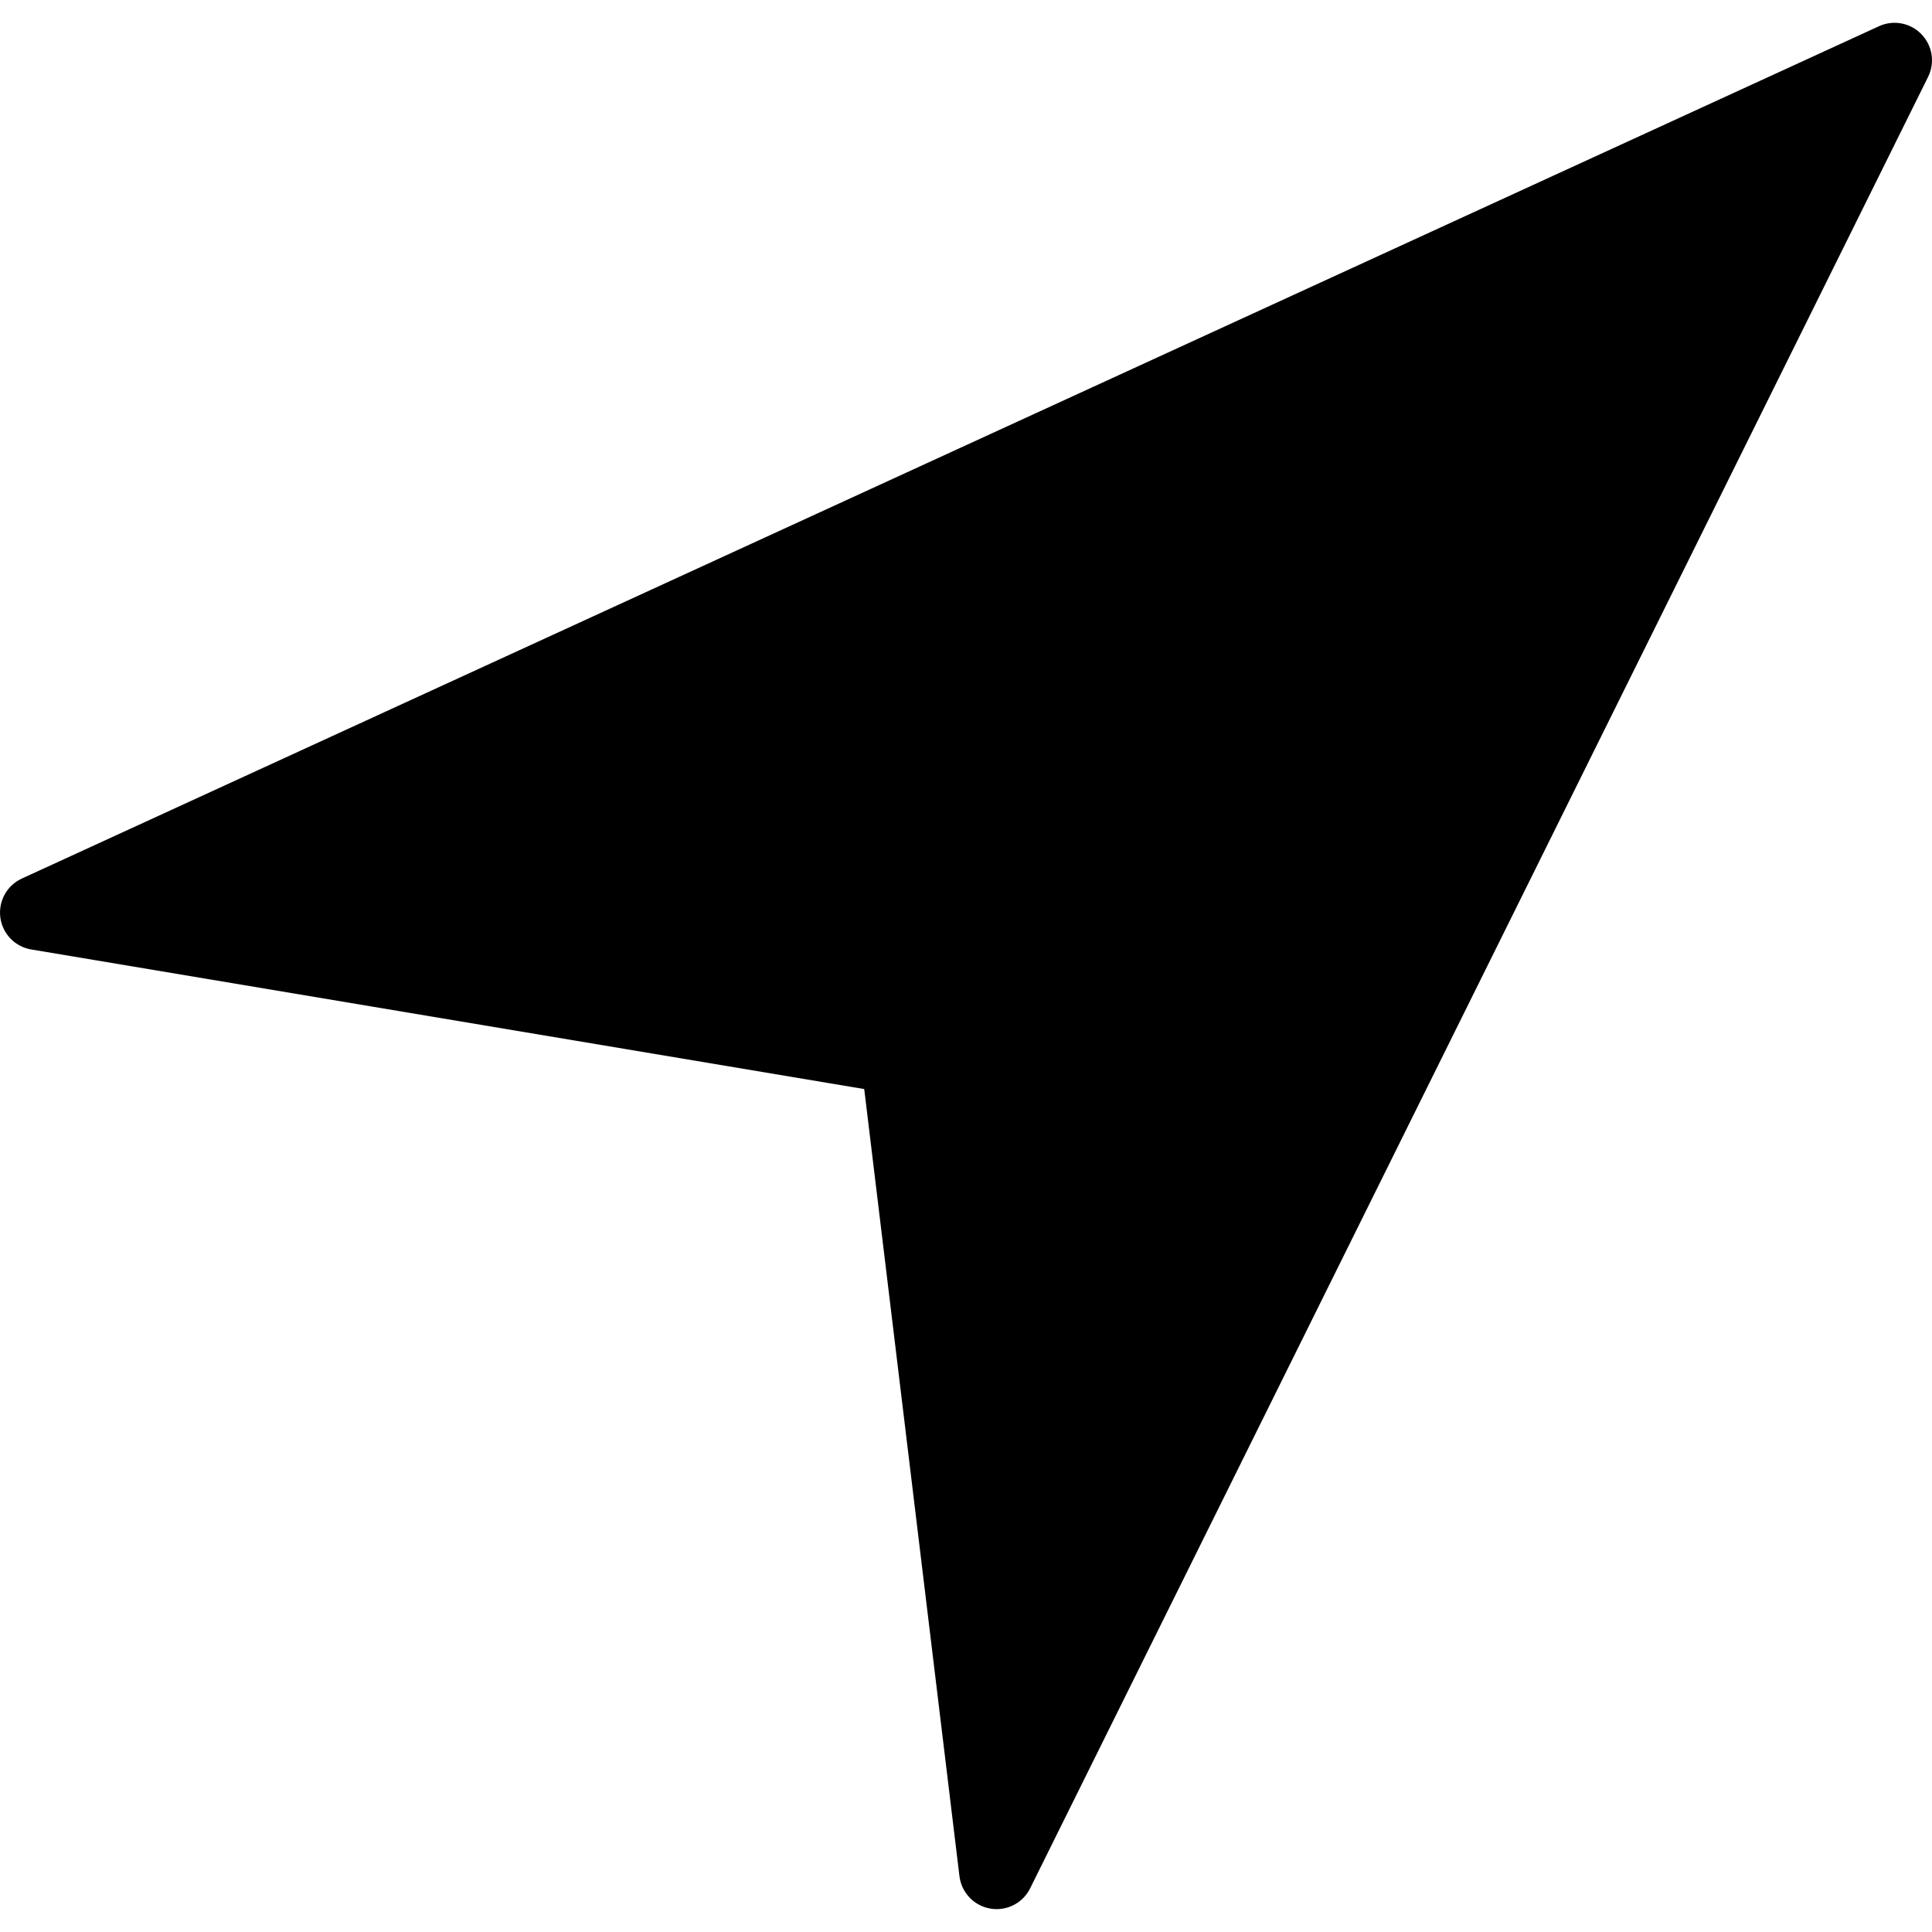
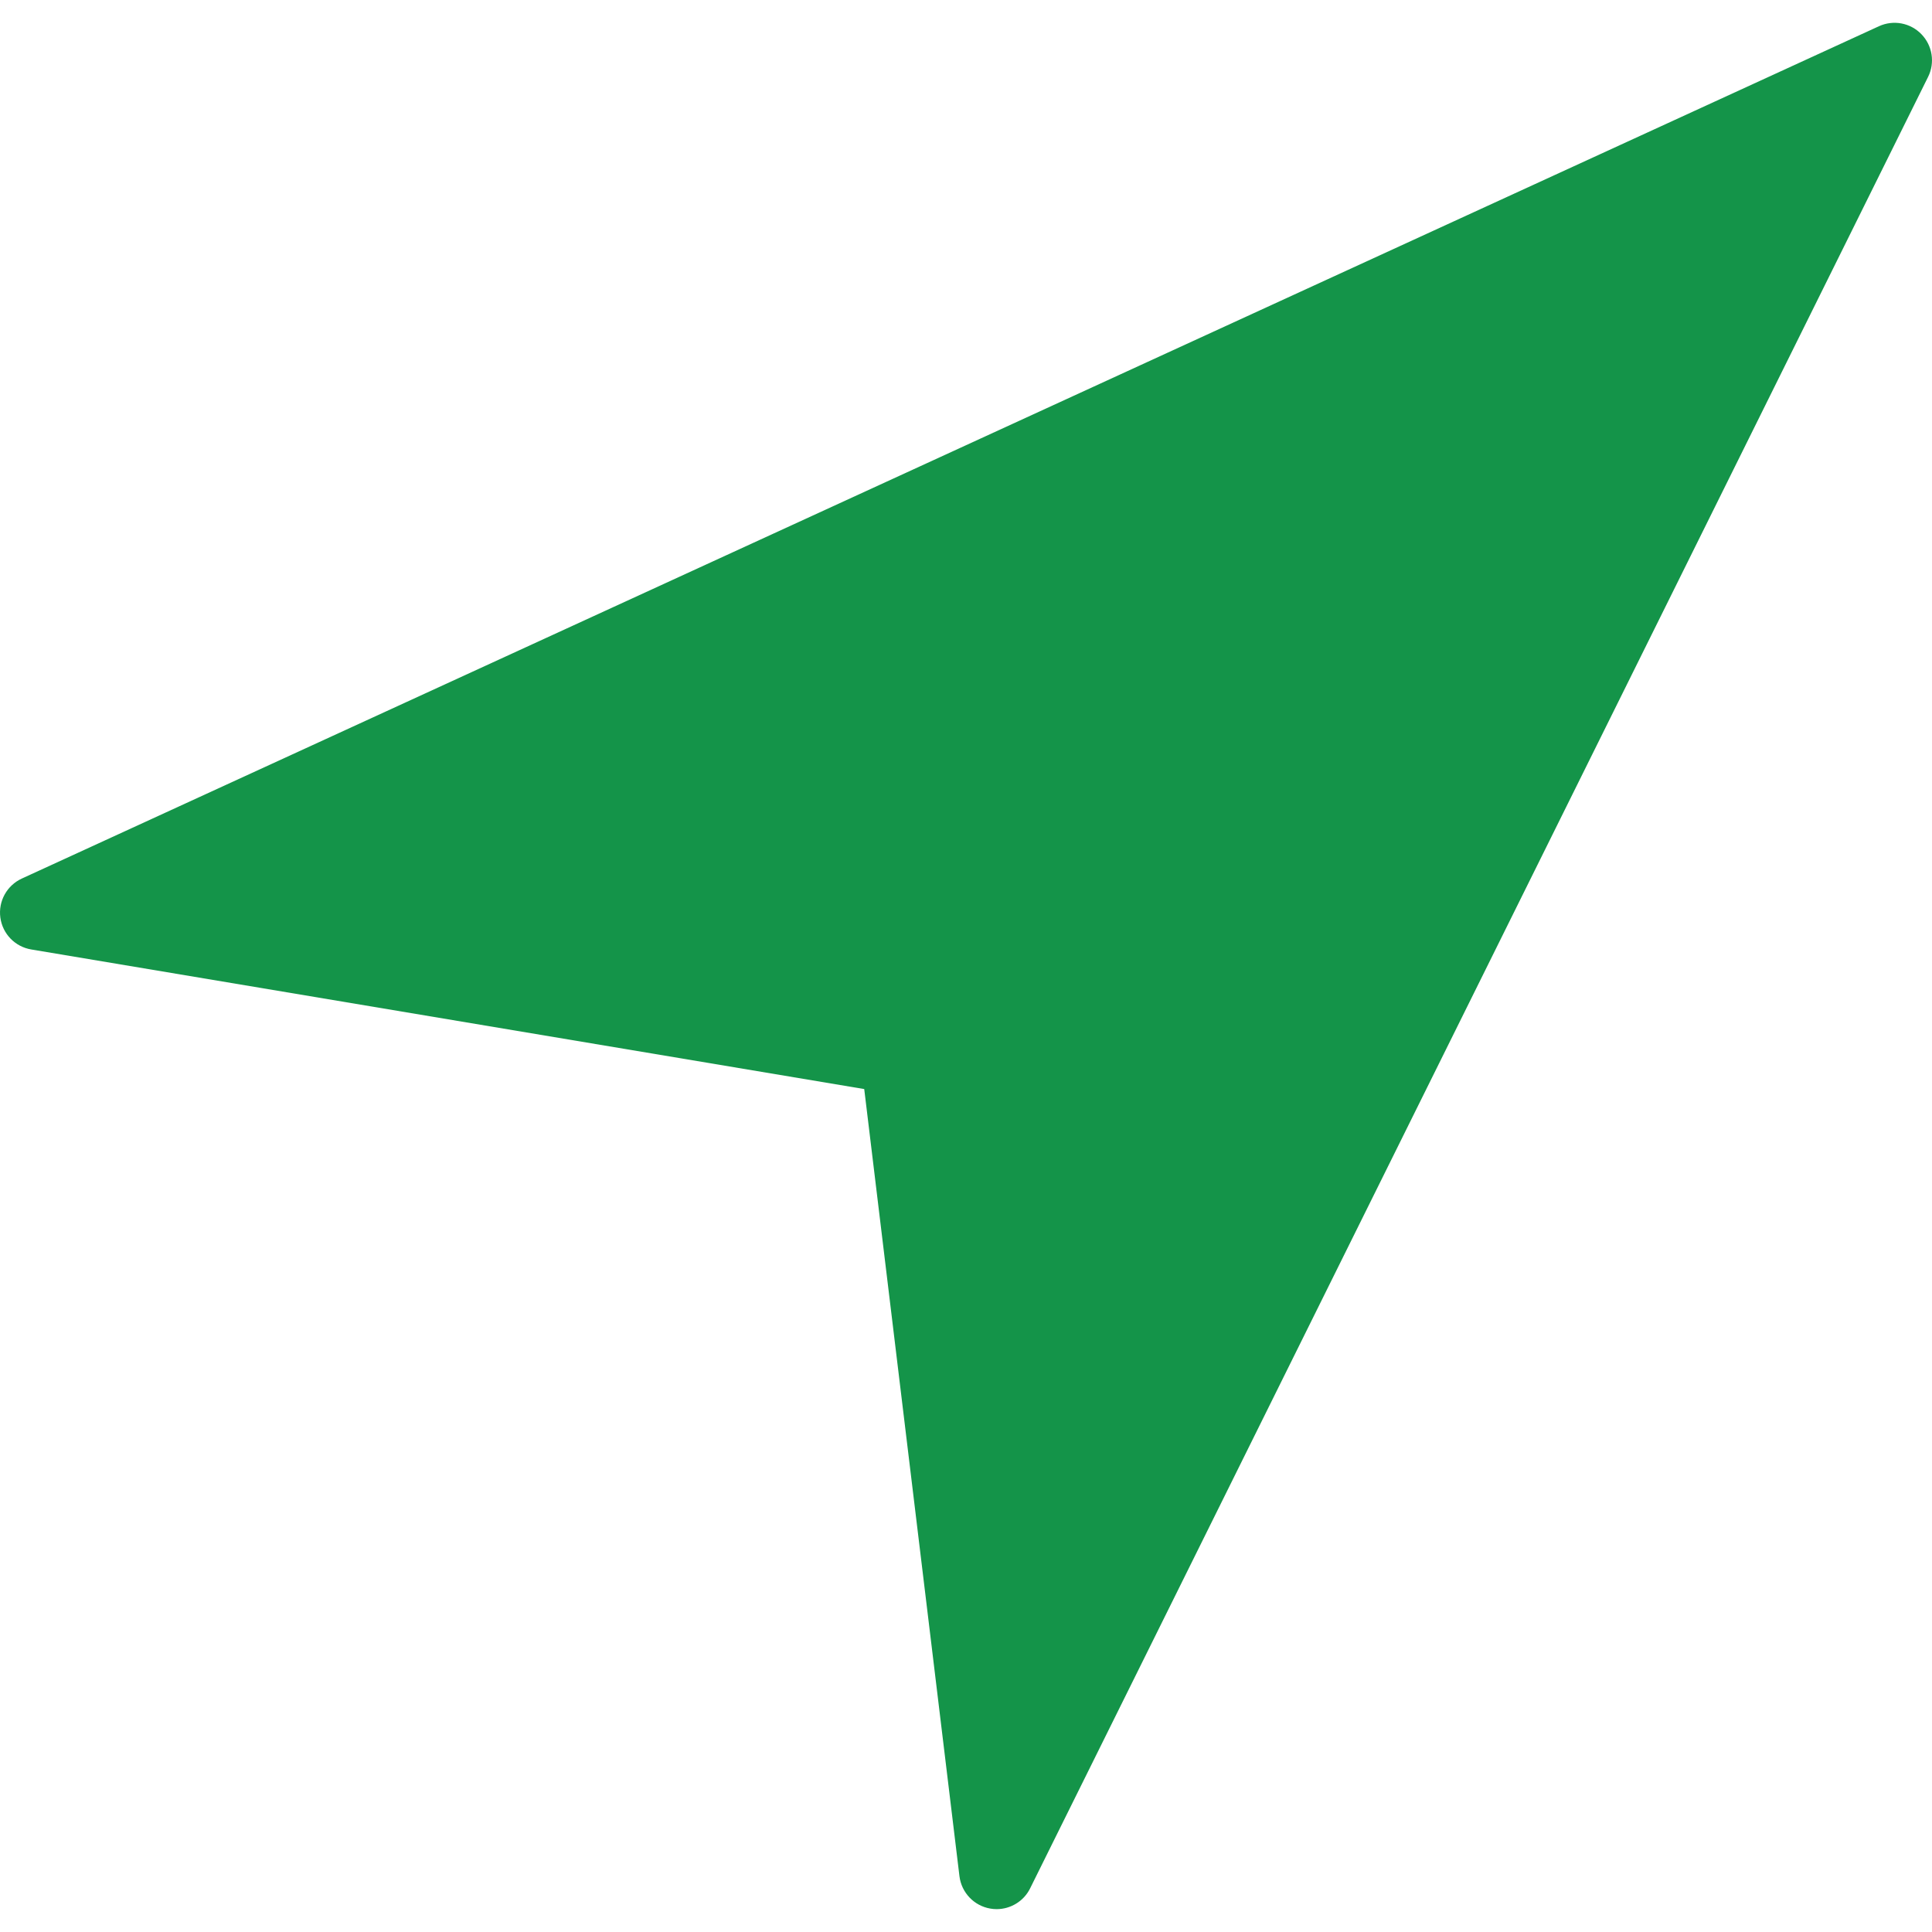
<svg xmlns="http://www.w3.org/2000/svg" version="1.1" id="Capa_1" x="0px" y="0px" viewBox="0 0 51.636 51.636" style="enable-background:new 0 0 51.636 51.636;" xml:space="preserve">
-   <path d="M51.353,0.914c-0.295-0.305-0.75-0.39-1.135-0.213L0.583,23.481c-0.399,0.184-0.632,0.605-0.574,1.041  s0.393,0.782,0.826,0.854l22.263,3.731l2.545,21.038c0.054,0.438,0.389,0.791,0.824,0.865c0.057,0.01,0.113,0.015,0.169,0.015  c0.375,0,0.726-0.211,0.896-0.556l24-48.415C51.72,1.675,51.648,1.218,51.353,0.914z" />
+   <path style="fill:rgb(20, 148, 73)" d="M51.353,0.914c-0.295-0.305-0.75-0.39-1.135-0.213L0.583,23.481c-0.399,0.184-0.632,0.605-0.574,1.041  s0.393,0.782,0.826,0.854l22.263,3.731l2.545,21.038c0.054,0.438,0.389,0.791,0.824,0.865c0.057,0.01,0.113,0.015,0.169,0.015  c0.375,0,0.726-0.211,0.896-0.556l24-48.415C51.72,1.675,51.648,1.218,51.353,0.914z" />
  <g>
</g>
  <g>
</g>
  <g>
</g>
  <g>
</g>
  <g>
</g>
  <g>
</g>
  <g>
</g>
  <g>
</g>
  <g>
</g>
  <g>
</g>
  <g>
</g>
  <g>
</g>
  <g>
</g>
  <g>
</g>
  <g>
</g>
</svg>
